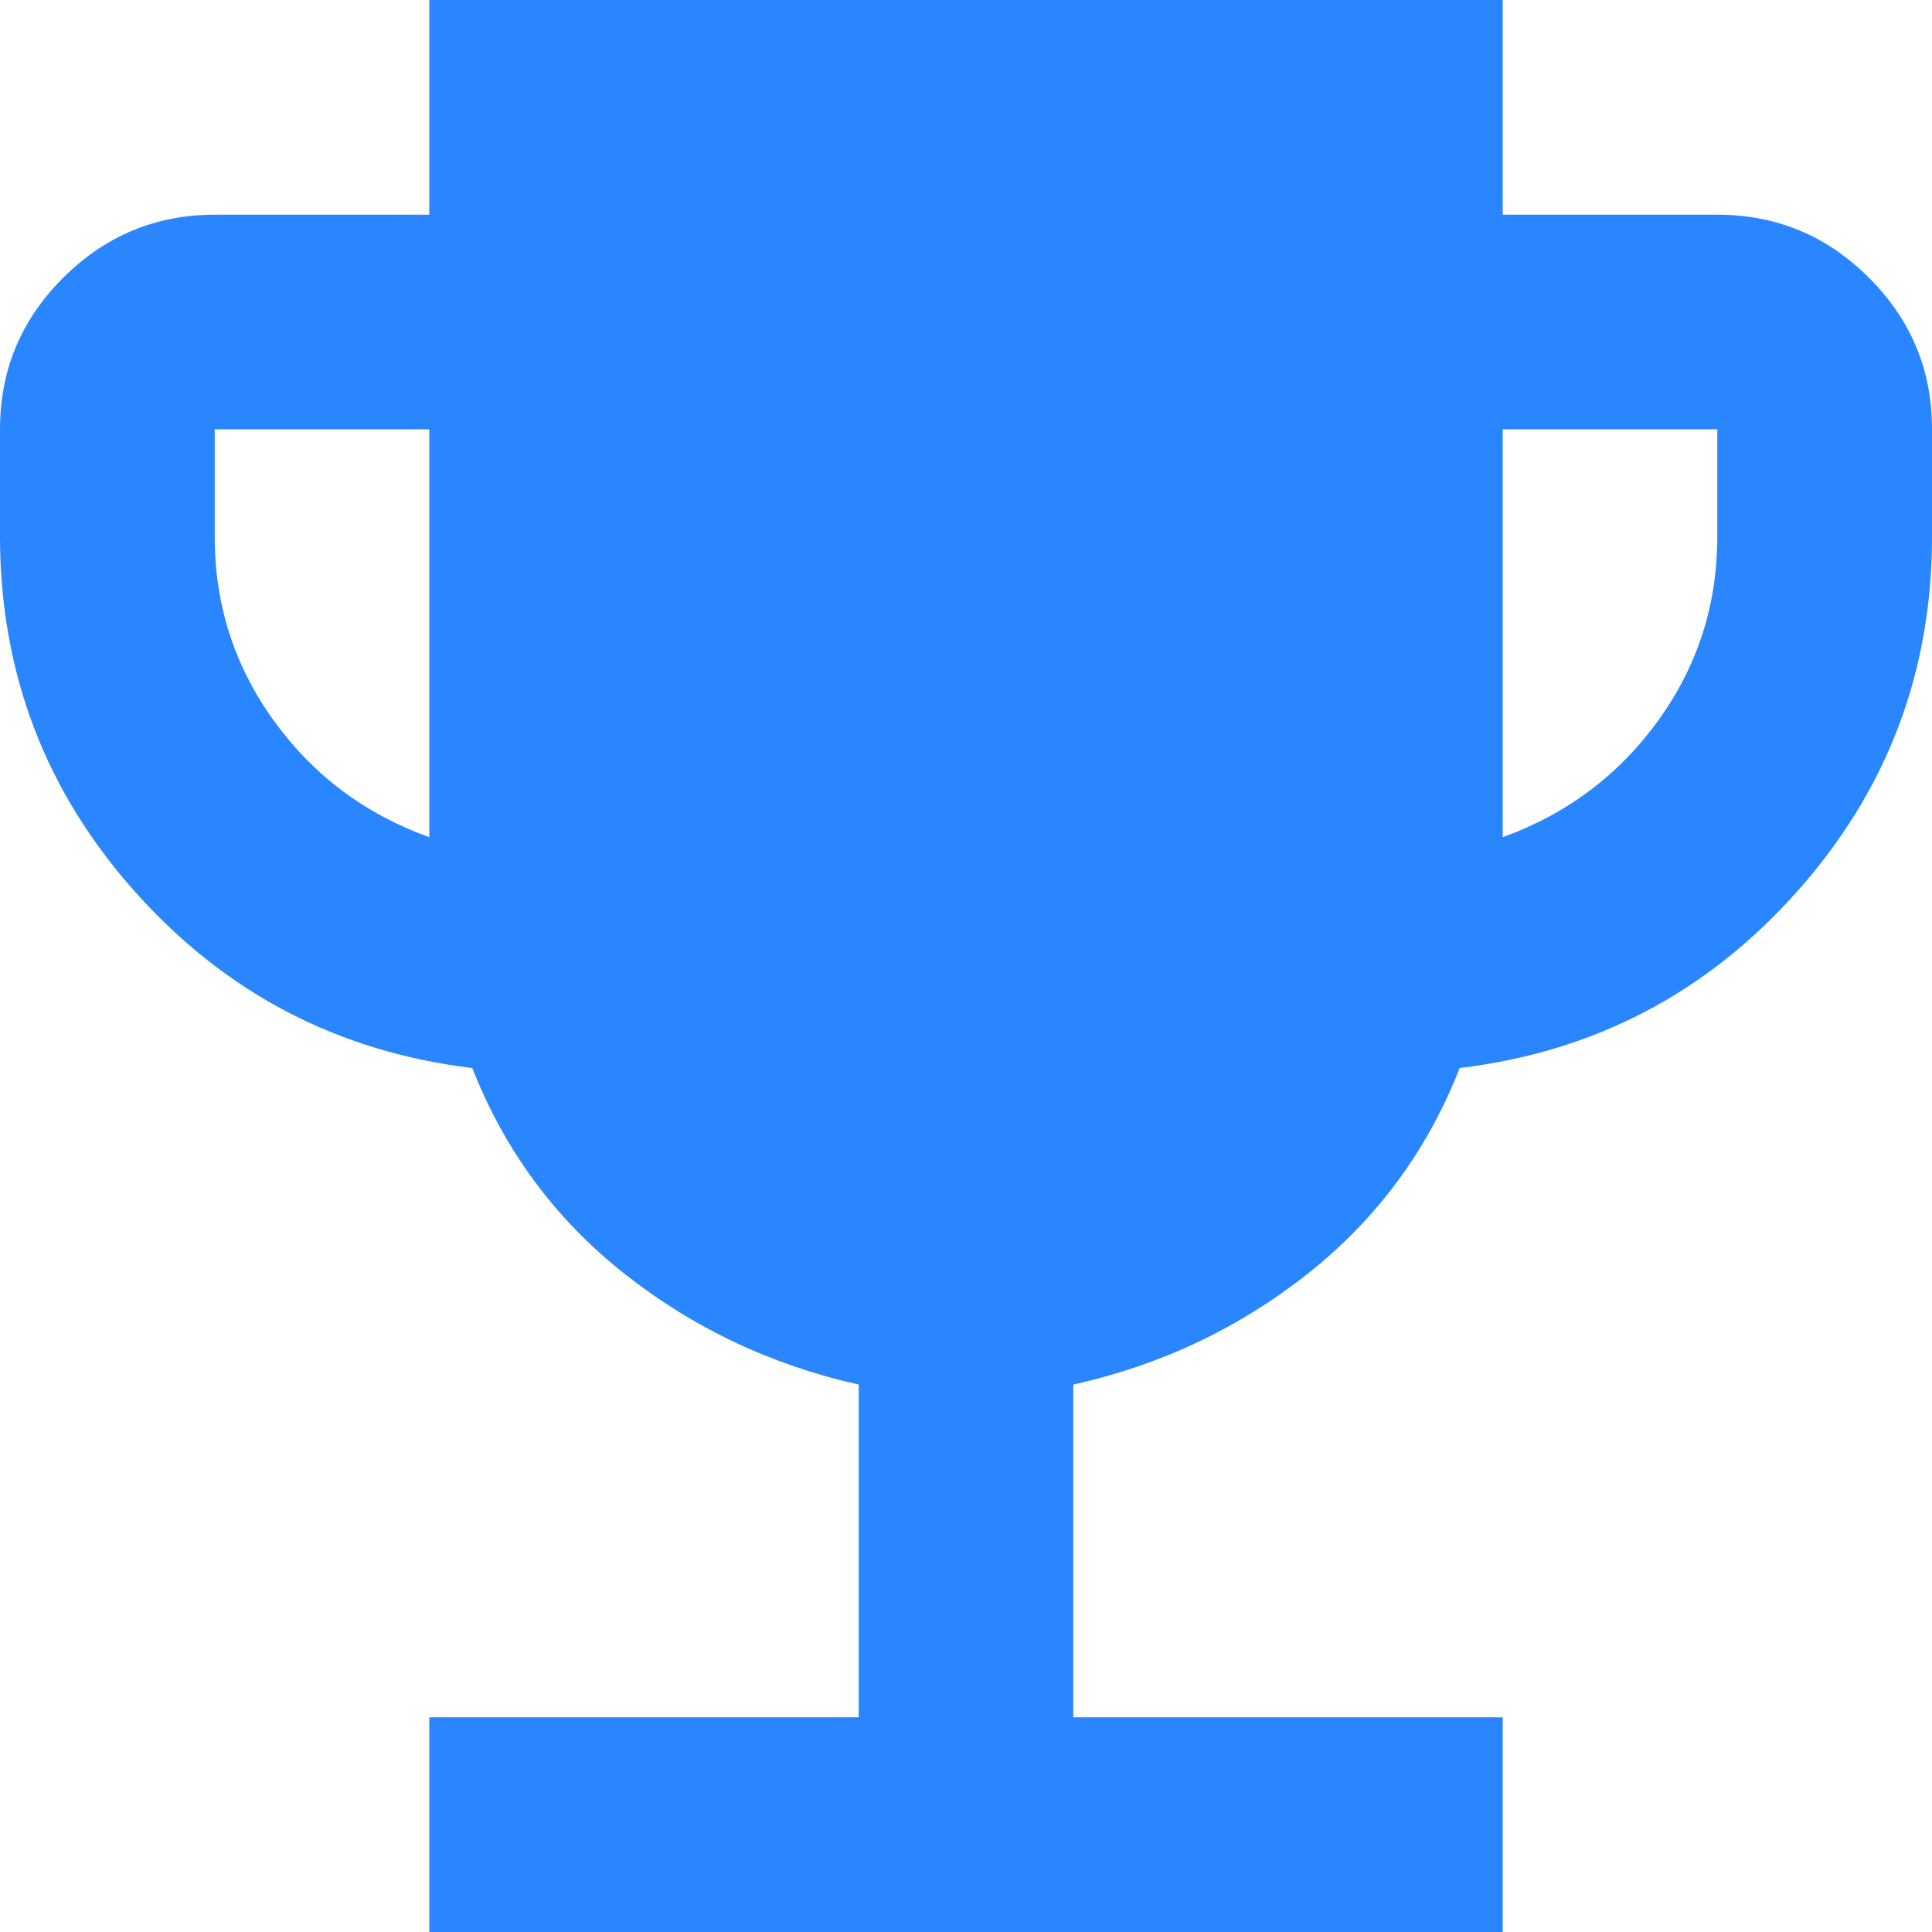
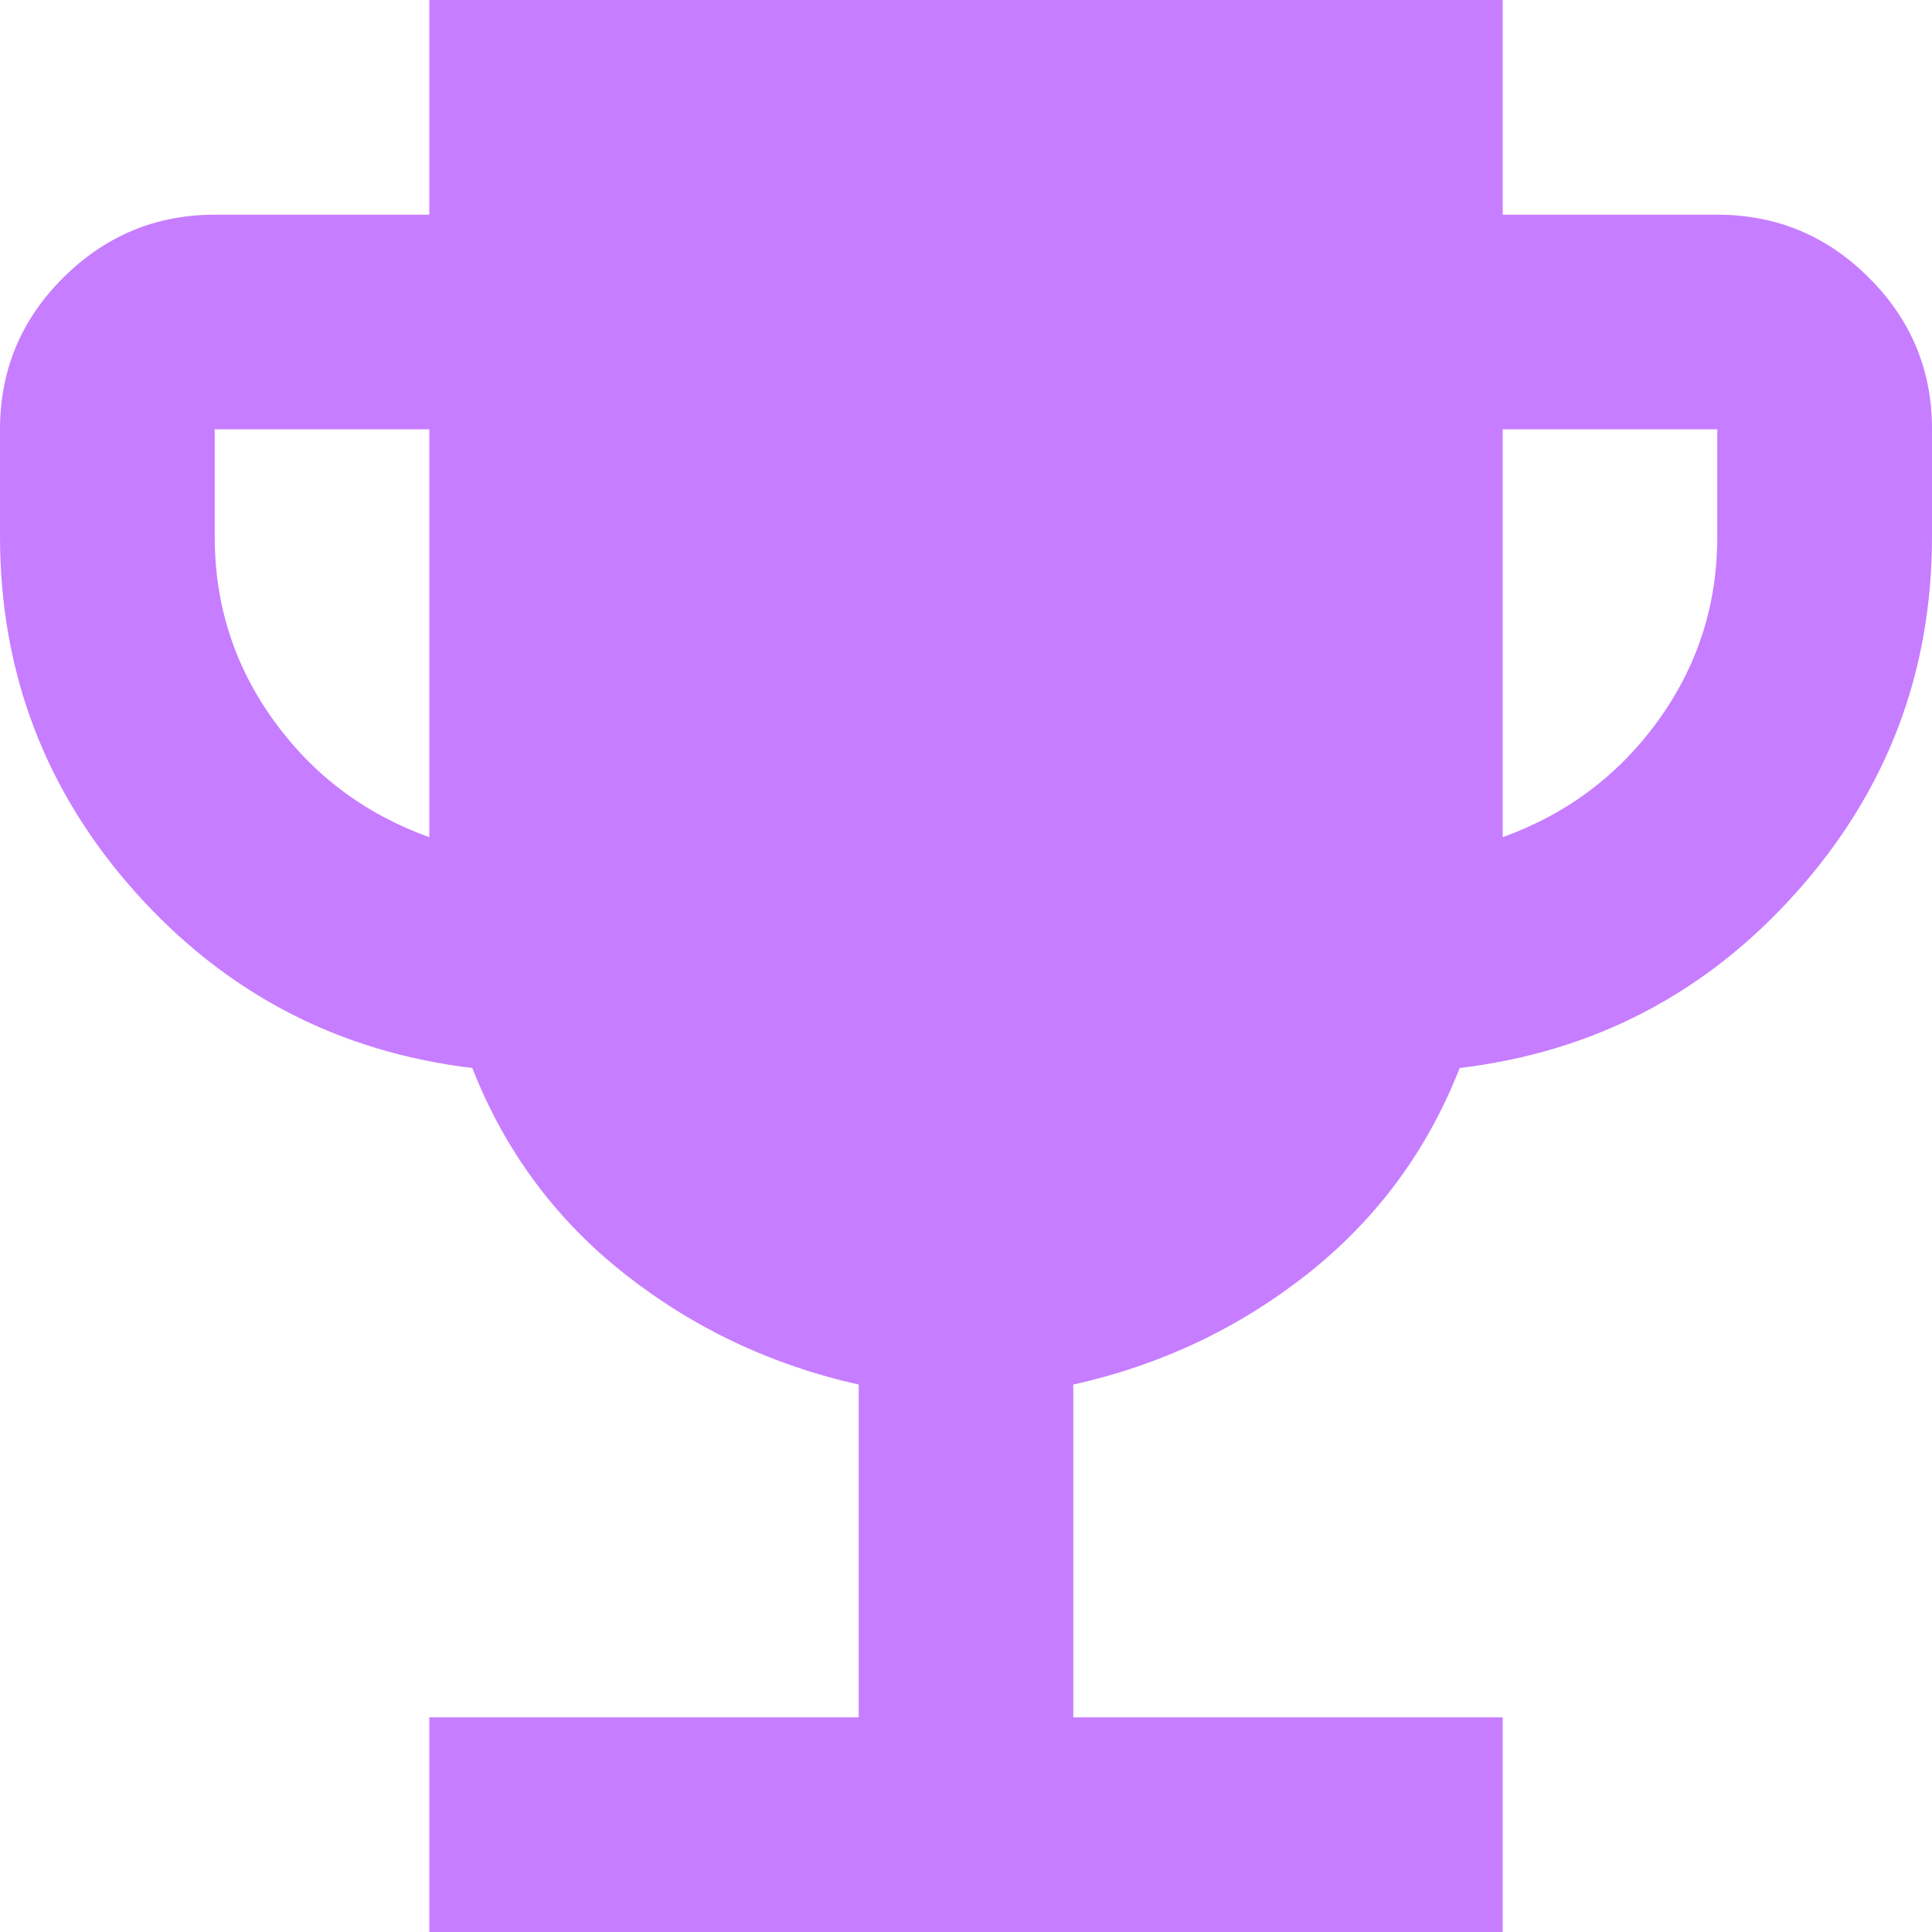
<svg xmlns="http://www.w3.org/2000/svg" width="15" height="15" viewBox="0 0 15 15" fill="none">
-   <path d="M3.333 15V13.333H6.667V10.75C5.986 10.597 5.379 10.309 4.844 9.886C4.31 9.463 3.917 8.931 3.667 8.292C2.625 8.167 1.754 7.712 1.052 6.928C0.351 6.143 0.001 5.223 0 4.167V3.333C0 2.875 0.163 2.483 0.49 2.157C0.817 1.831 1.209 1.667 1.667 1.667H3.333V0H11.667V1.667H13.333C13.792 1.667 14.184 1.83 14.511 2.157C14.838 2.483 15.001 2.876 15 3.333V4.167C15 5.222 14.649 6.143 13.947 6.928C13.246 7.713 12.374 8.167 11.333 8.292C11.083 8.931 10.691 9.462 10.157 9.886C9.622 10.31 9.014 10.598 8.333 10.75V13.333H11.667V15H3.333ZM3.333 6.5V3.333H1.667V4.167C1.667 4.694 1.819 5.17 2.125 5.594C2.431 6.018 2.833 6.32 3.333 6.5ZM11.667 6.5C12.167 6.319 12.569 6.017 12.875 5.593C13.181 5.169 13.333 4.694 13.333 4.167V3.333H11.667V6.5Z" fill="#2986FF" />
+   <path d="M3.333 15V13.333H6.667V10.75C5.986 10.597 5.379 10.309 4.844 9.886C4.31 9.463 3.917 8.931 3.667 8.292C2.625 8.167 1.754 7.712 1.052 6.928C0.351 6.143 0.001 5.223 0 4.167V3.333C0 2.875 0.163 2.483 0.49 2.157C0.817 1.831 1.209 1.667 1.667 1.667H3.333V0H11.667V1.667H13.333C13.792 1.667 14.184 1.83 14.511 2.157C14.838 2.483 15.001 2.876 15 3.333V4.167C15 5.222 14.649 6.143 13.947 6.928C13.246 7.713 12.374 8.167 11.333 8.292C11.083 8.931 10.691 9.462 10.157 9.886C9.622 10.31 9.014 10.598 8.333 10.75V13.333H11.667V15H3.333ZM3.333 6.5V3.333H1.667V4.167C1.667 4.694 1.819 5.17 2.125 5.594C2.431 6.018 2.833 6.32 3.333 6.5ZM11.667 6.5C12.167 6.319 12.569 6.017 12.875 5.593C13.181 5.169 13.333 4.694 13.333 4.167V3.333H11.667V6.5Z" fill="#C77DFF" />
</svg>
